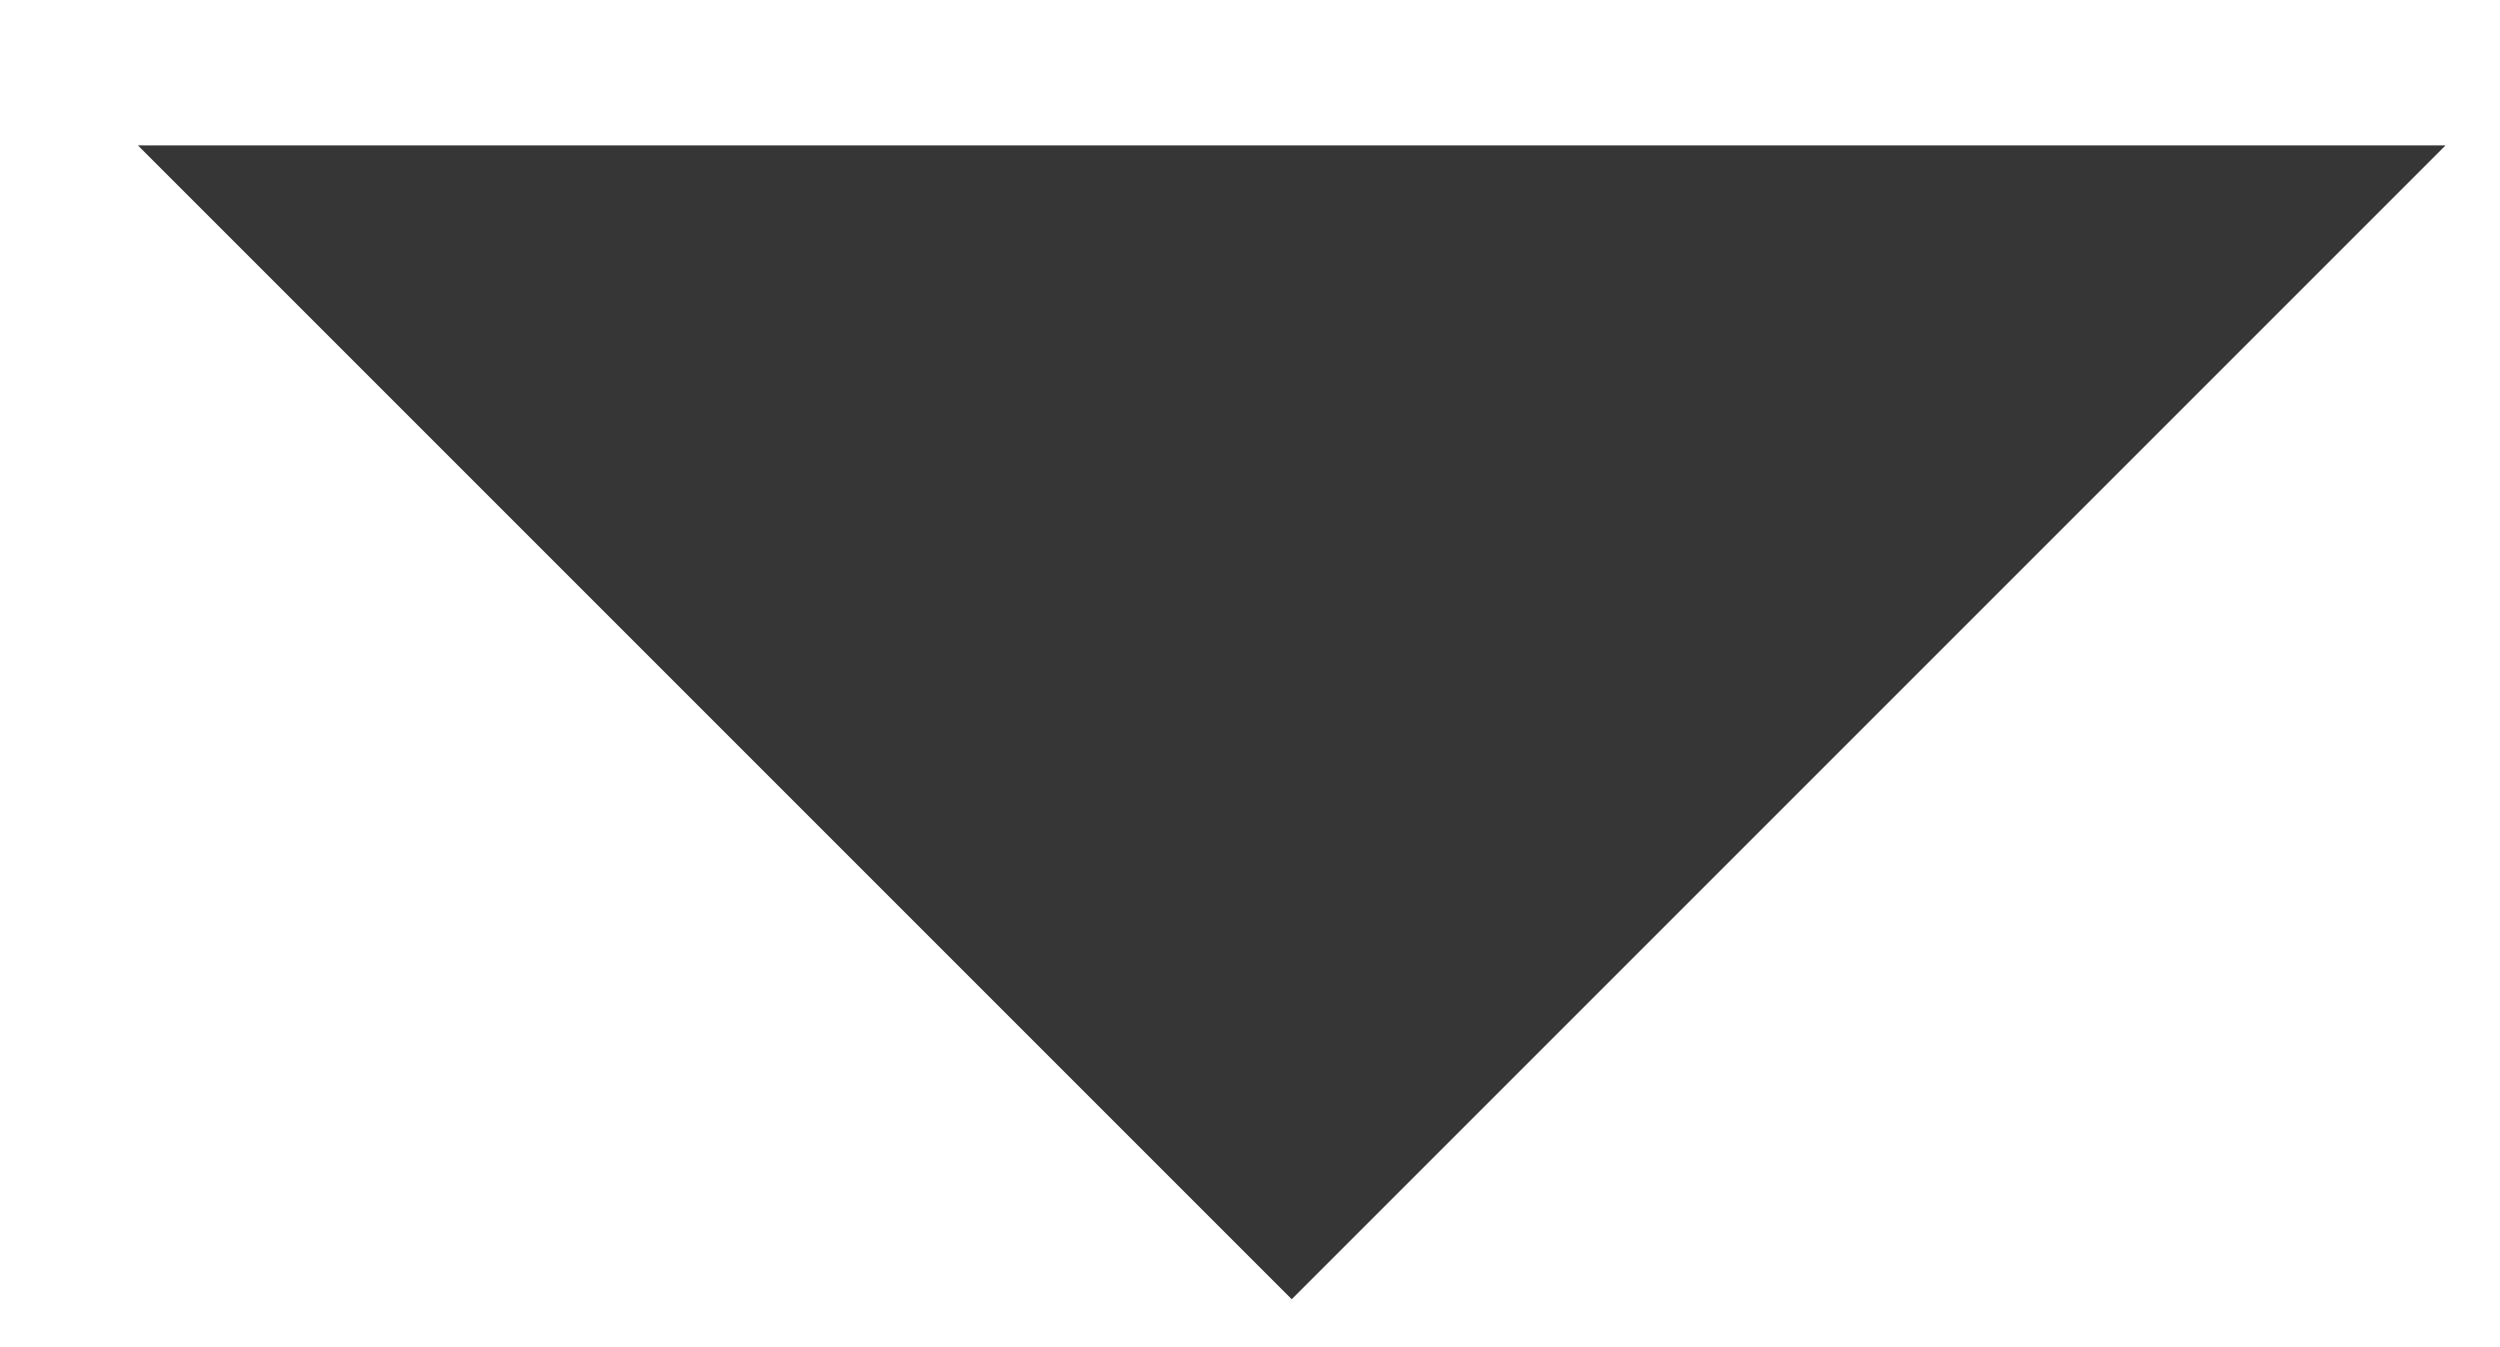
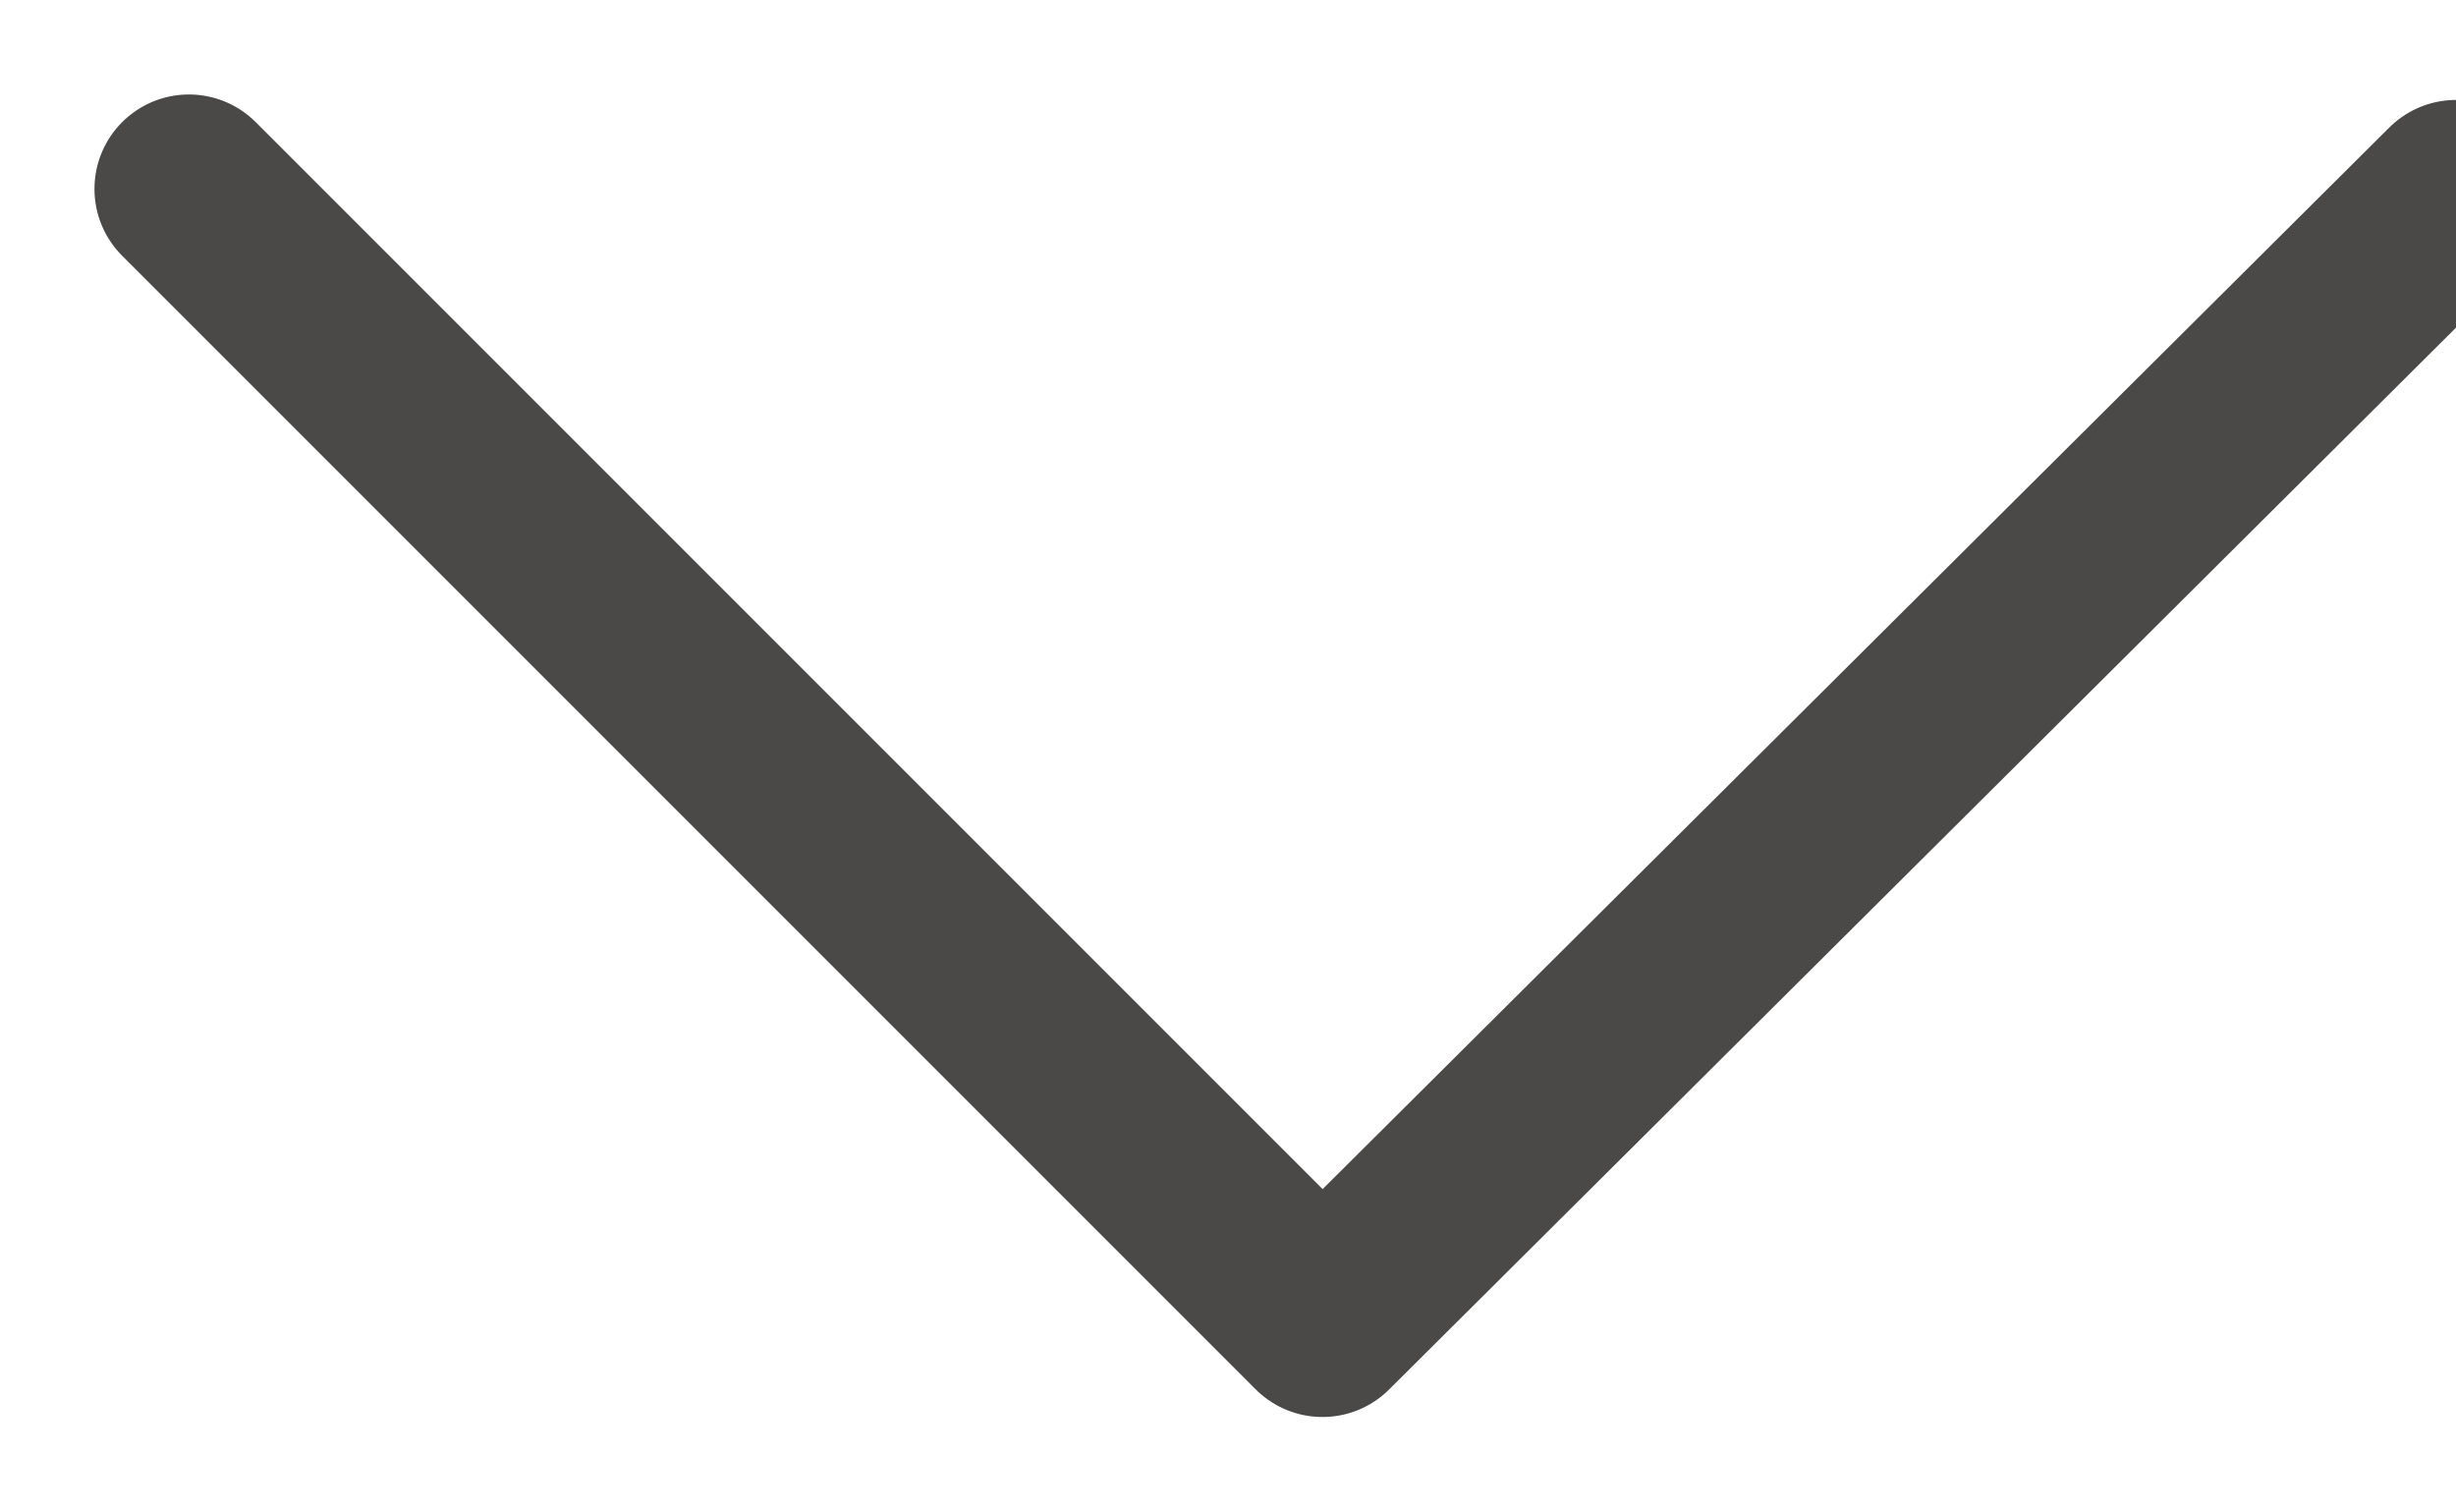
- <svg xmlns="http://www.w3.org/2000/svg" width="13px" height="7px" viewBox="0 0 13 7" version="1.1">
+ <svg xmlns="http://www.w3.org/2000/svg" width="13px" height="8px" viewBox="0 0 13 8" version="1.1">
  <defs />
-   <g id="Symbols" stroke="none" stroke-width="1" fill="none" fill-rule="evenodd">
-     <g id="header-desktop-profile" transform="translate(-460, -44)" fill="#363636">
-       <g id="Group-7" transform="translate(324.4, 31)">
-         <g id="dropdown" transform="translate(24.88889, 0)">
-           <polygon id="Path-2" points="111.428 13.756 123.428 13.756 117.428 19.756" />
-         </g>
-       </g>
+   <g id="main" stroke="none" stroke-width="1" fill="none" fill-rule="evenodd" stroke-linecap="round" stroke-linejoin="round">
+     <g id="rankings---prof" transform="translate(-316, -45)" stroke="#4A4948">
+       <polyline id="Path-4" points="317 46 323 52 329 46.029" />
    </g>
  </g>
</svg>
